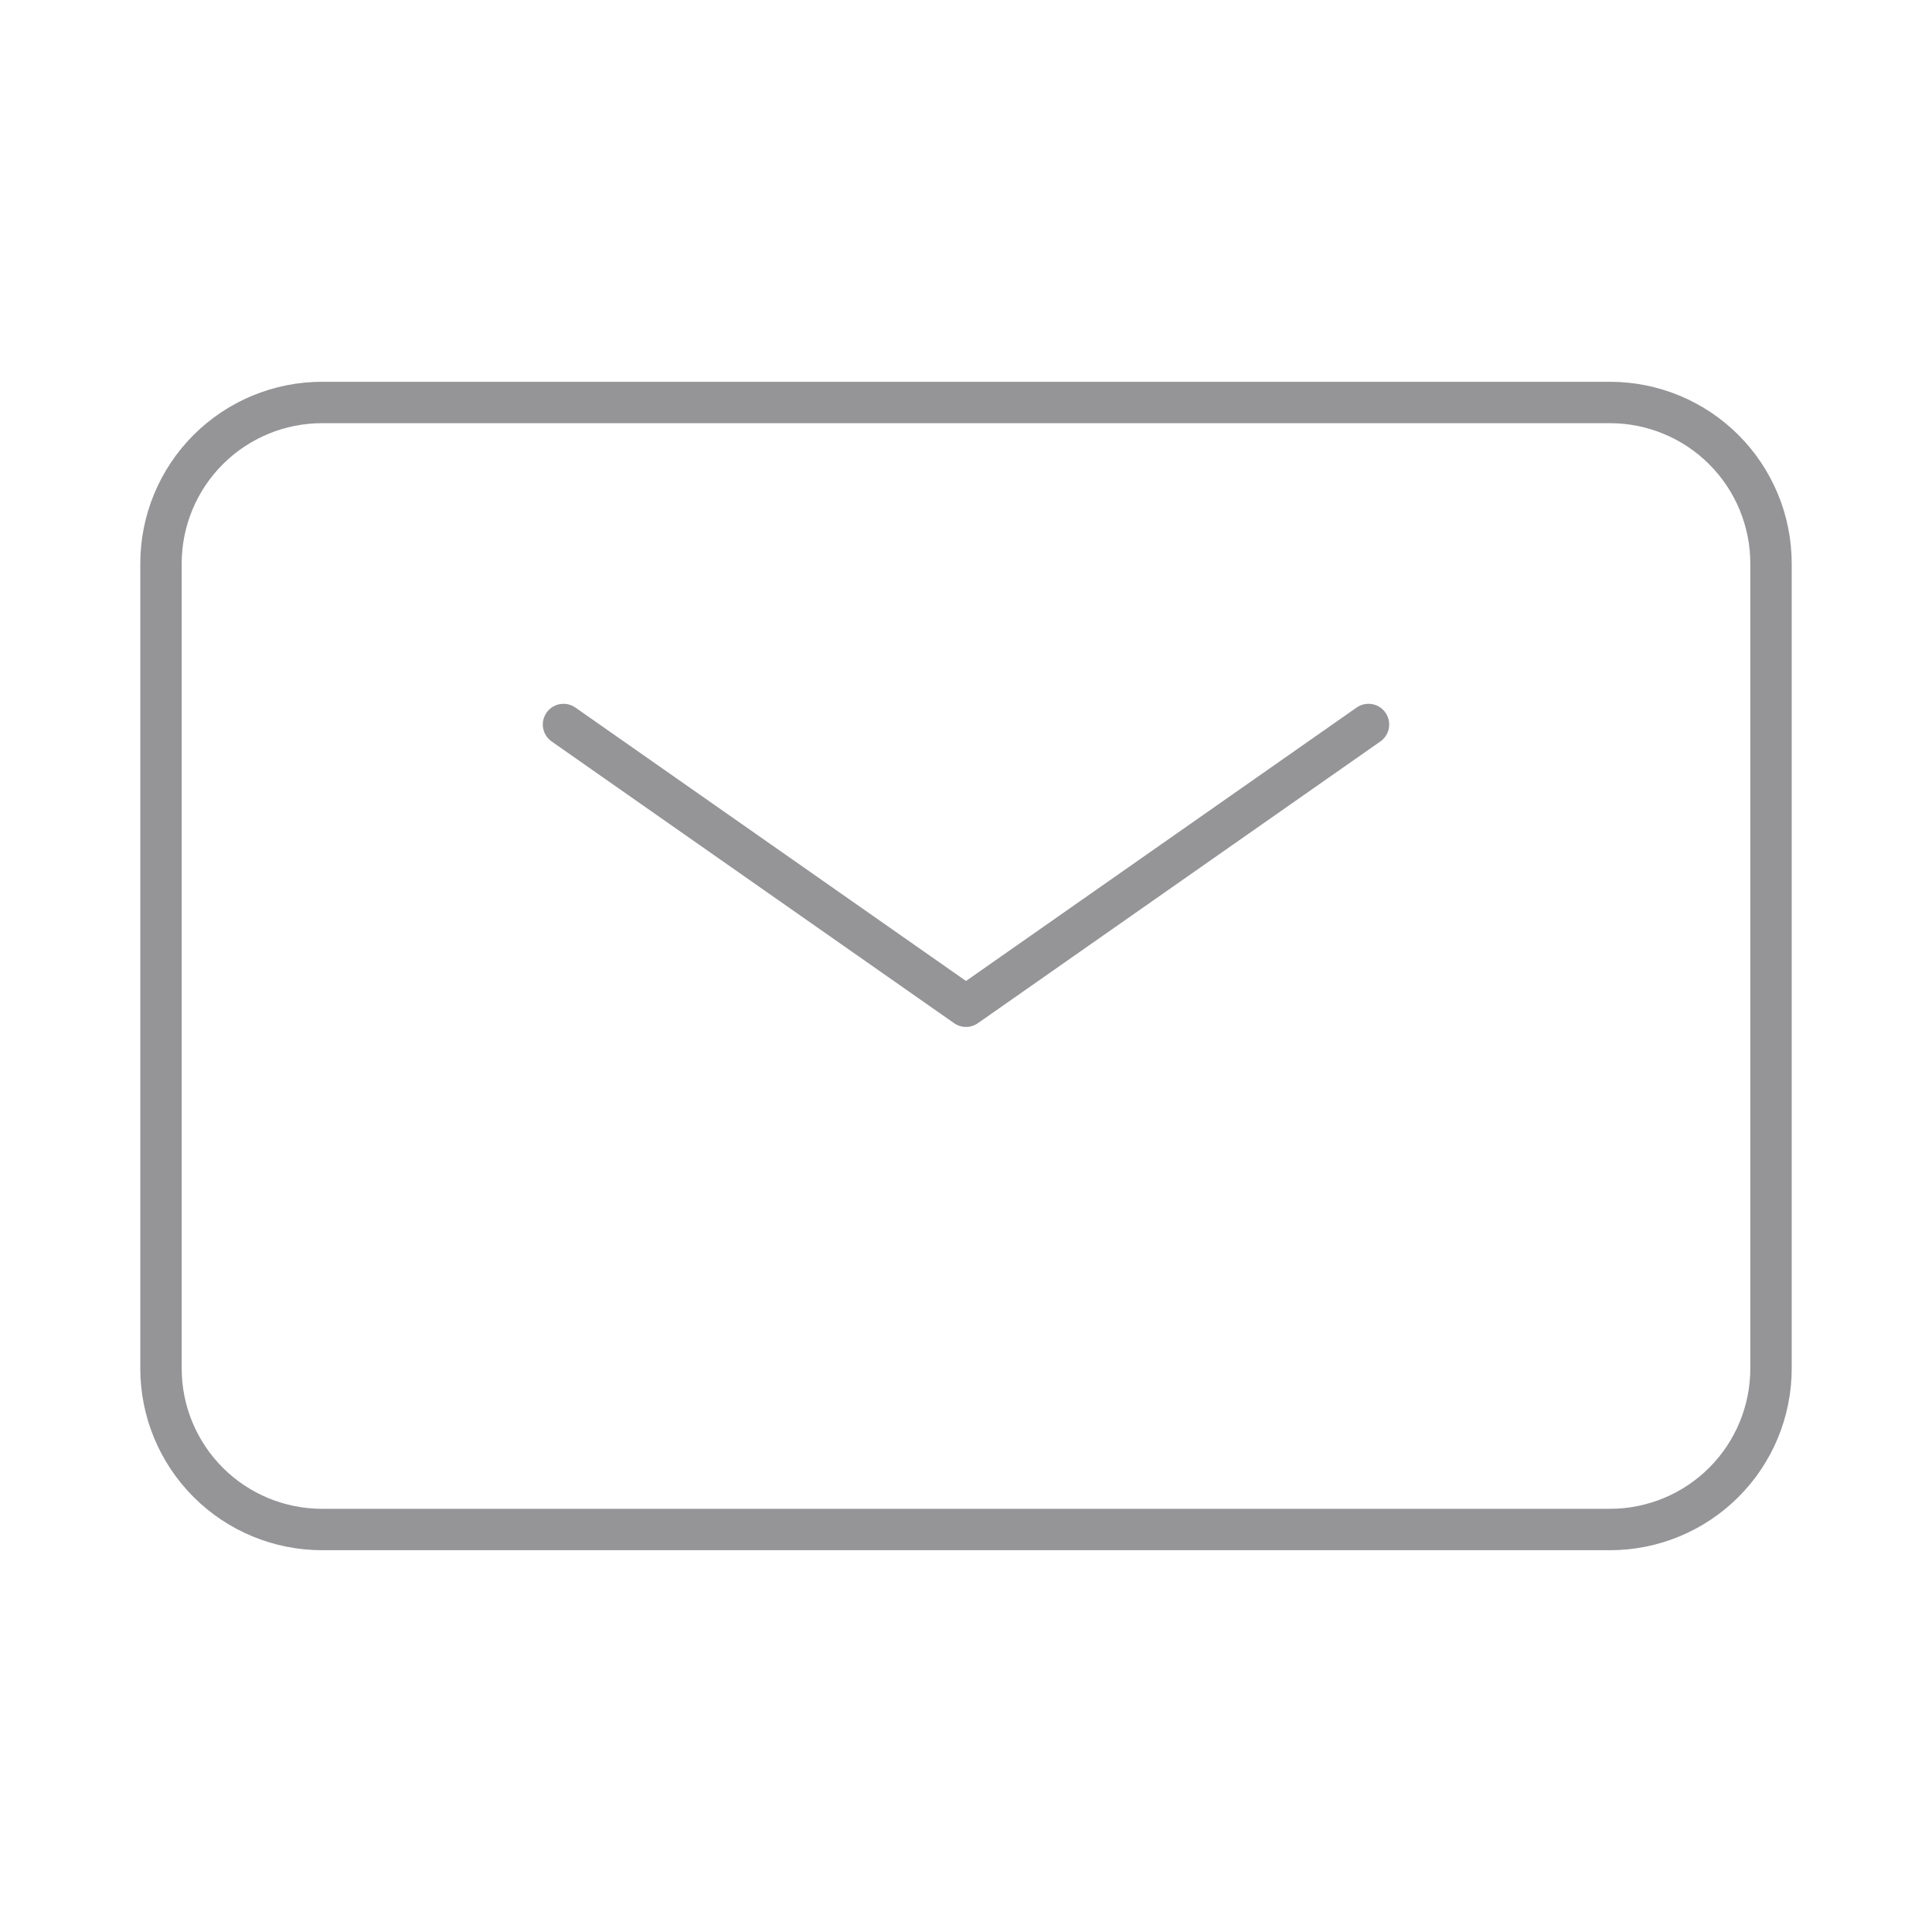
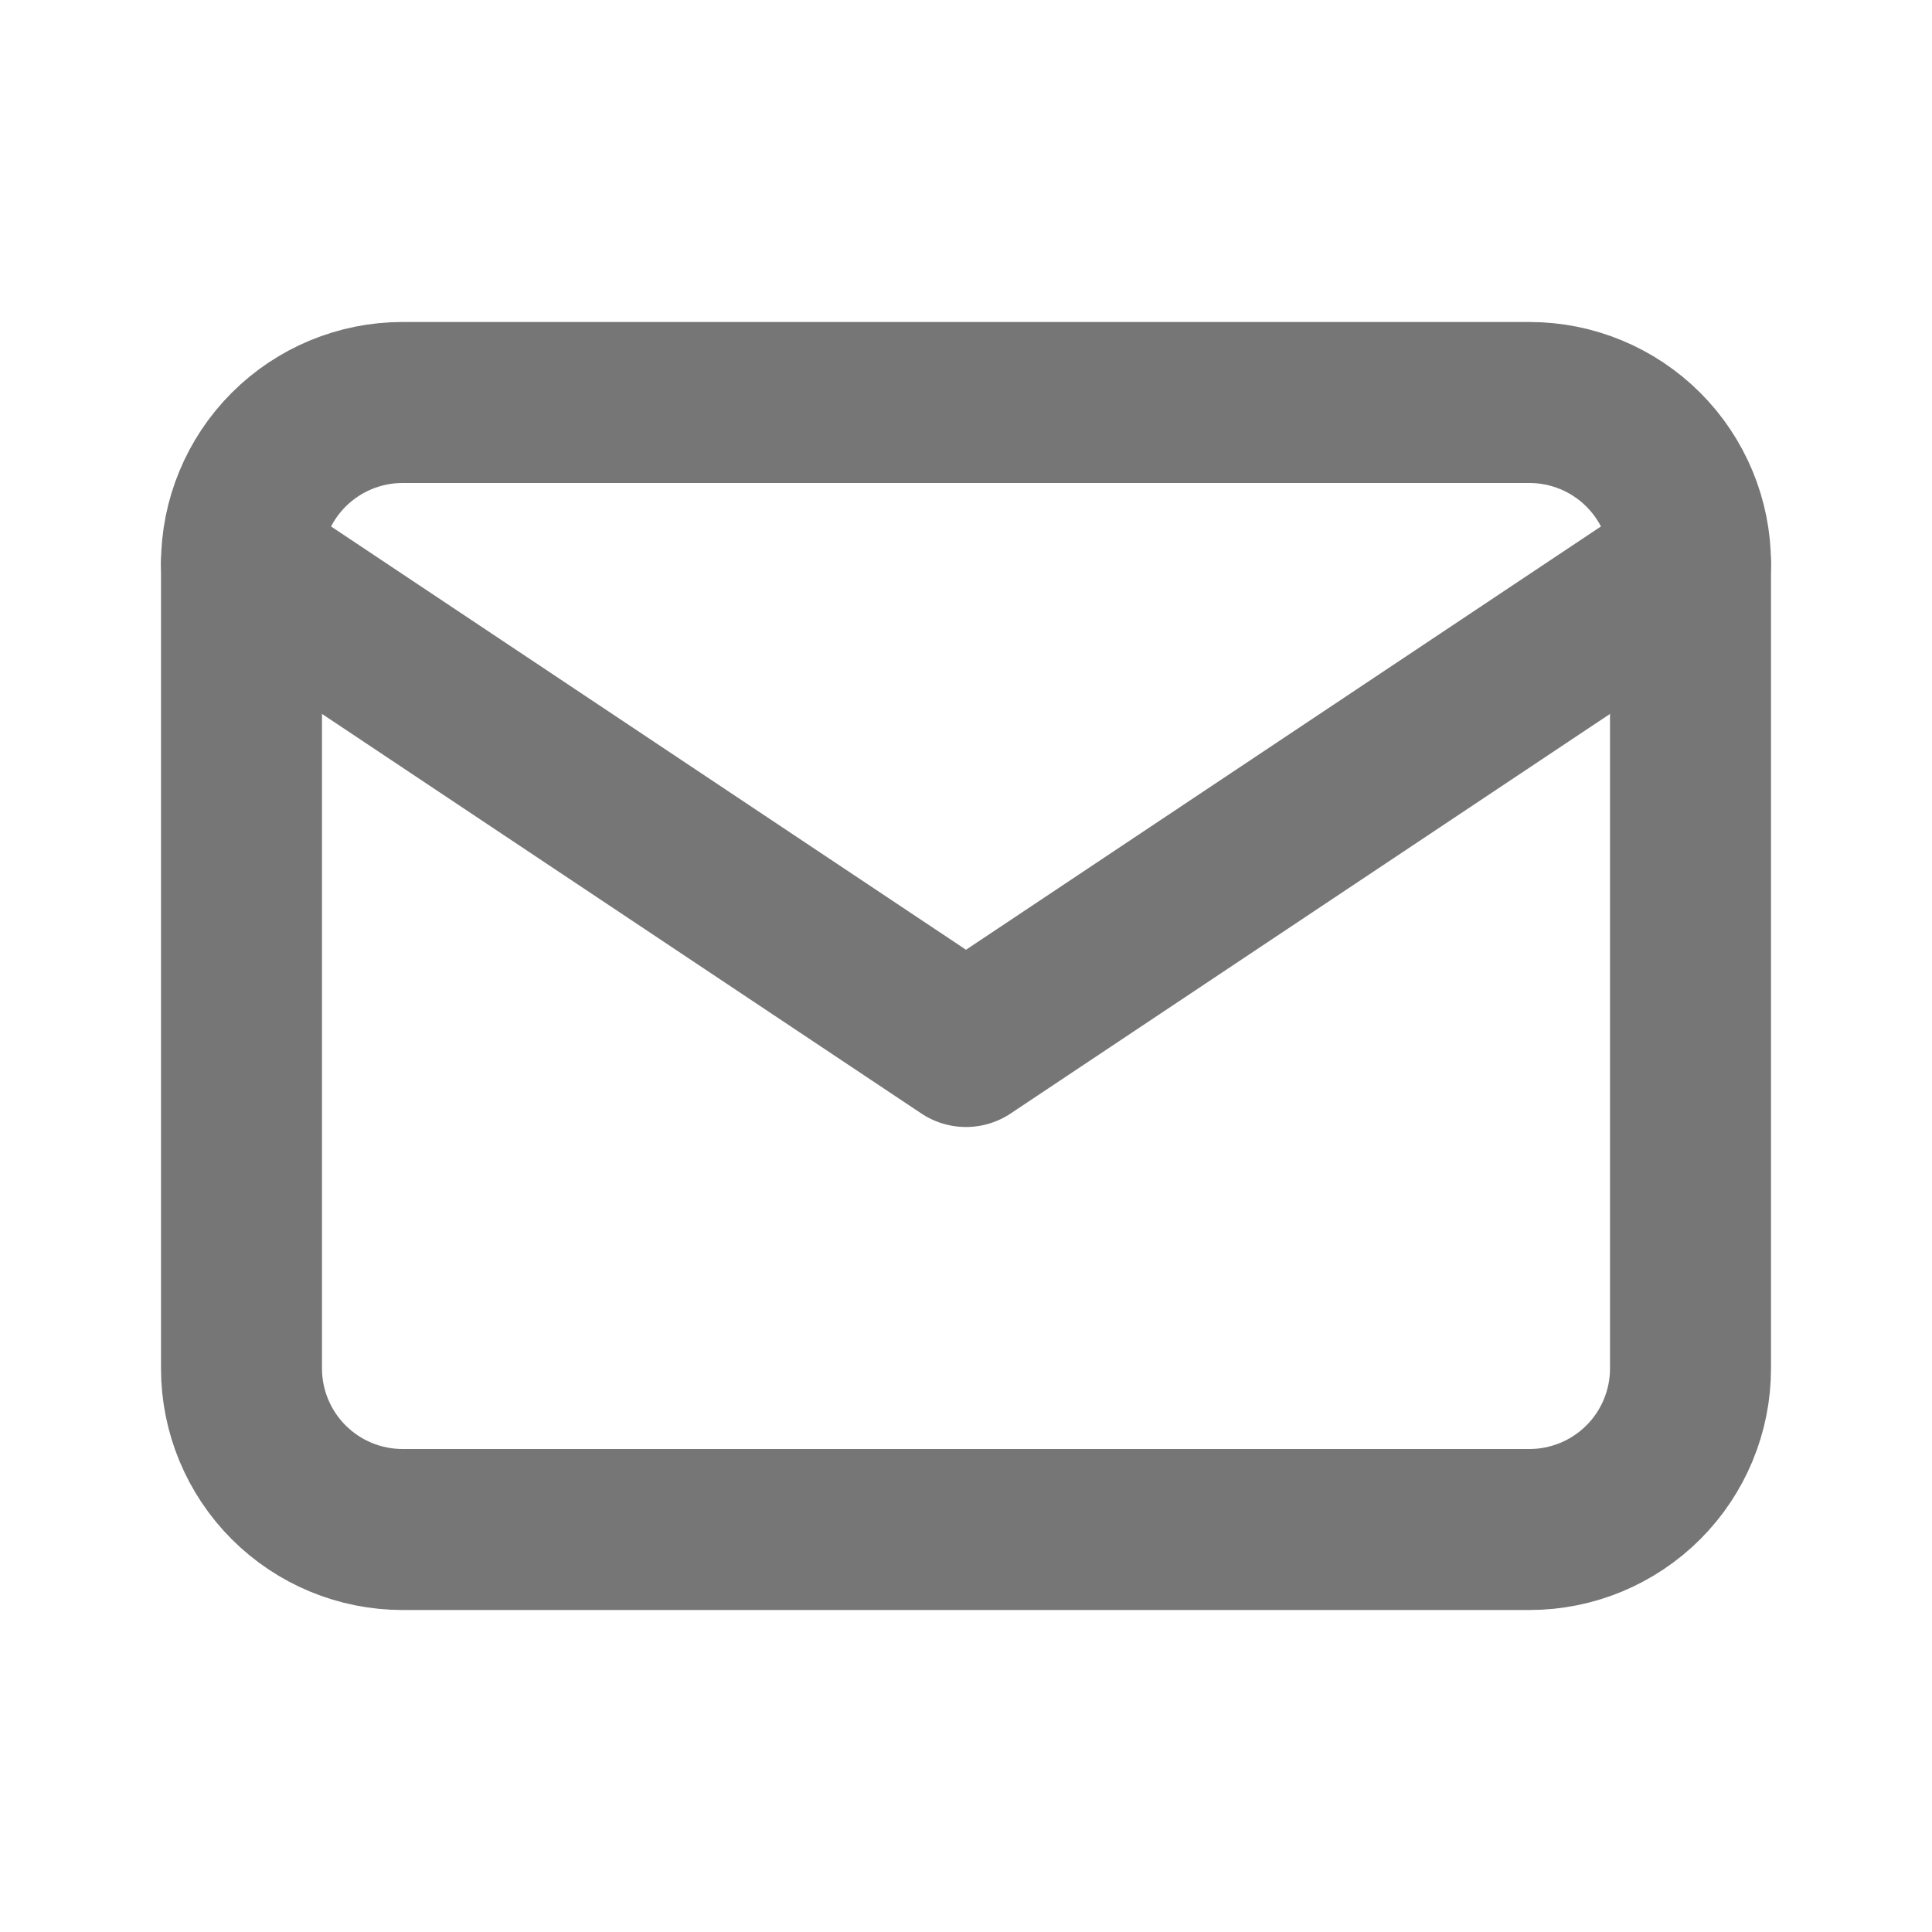
- <svg xmlns="http://www.w3.org/2000/svg" width="70" height="70" viewBox="0 0 70 70" fill="none">
-   <path d="M20.417 26.25L35 36.458L49.583 26.25" stroke="#959598" stroke-width="1.5" stroke-linecap="round" stroke-linejoin="round" />
-   <path d="M5.833 49.583V20.417C5.833 18.87 6.448 17.386 7.542 16.292C8.636 15.198 10.12 14.583 11.667 14.583H58.333C59.88 14.583 61.364 15.198 62.458 16.292C63.552 17.386 64.167 18.87 64.167 20.417V49.583C64.167 51.13 63.552 52.614 62.458 53.708C61.364 54.802 59.88 55.417 58.333 55.417H11.667C10.12 55.417 8.636 54.802 7.542 53.708C6.448 52.614 5.833 51.13 5.833 49.583Z" stroke="#959598" stroke-width="1.5" />
+ <svg xmlns="http://www.w3.org/2000/svg" width="24" height="24" viewBox="0 0 24 24" fill="none">
+   <path d="M3 7C3 6.47 3.211 5.961 3.586 5.586C3.961 5.211 4.47 5 5 5H19C19.53 5 20.039 5.211 20.414 5.586C20.789 5.961 21 6.47 21 7V17C21 17.53 20.789 18.039 20.414 18.414C20.039 18.789 19.53 19 19 19H5C4.47 19 3.961 18.789 3.586 18.414C3.211 18.039 3 17.53 3 17V7Z" stroke="#767676" stroke-width="2" stroke-linecap="round" stroke-linejoin="round" />
+   <path d="M3 7L12 13L21 7" stroke="#767676" stroke-width="2" stroke-linecap="round" stroke-linejoin="round" />
</svg>
